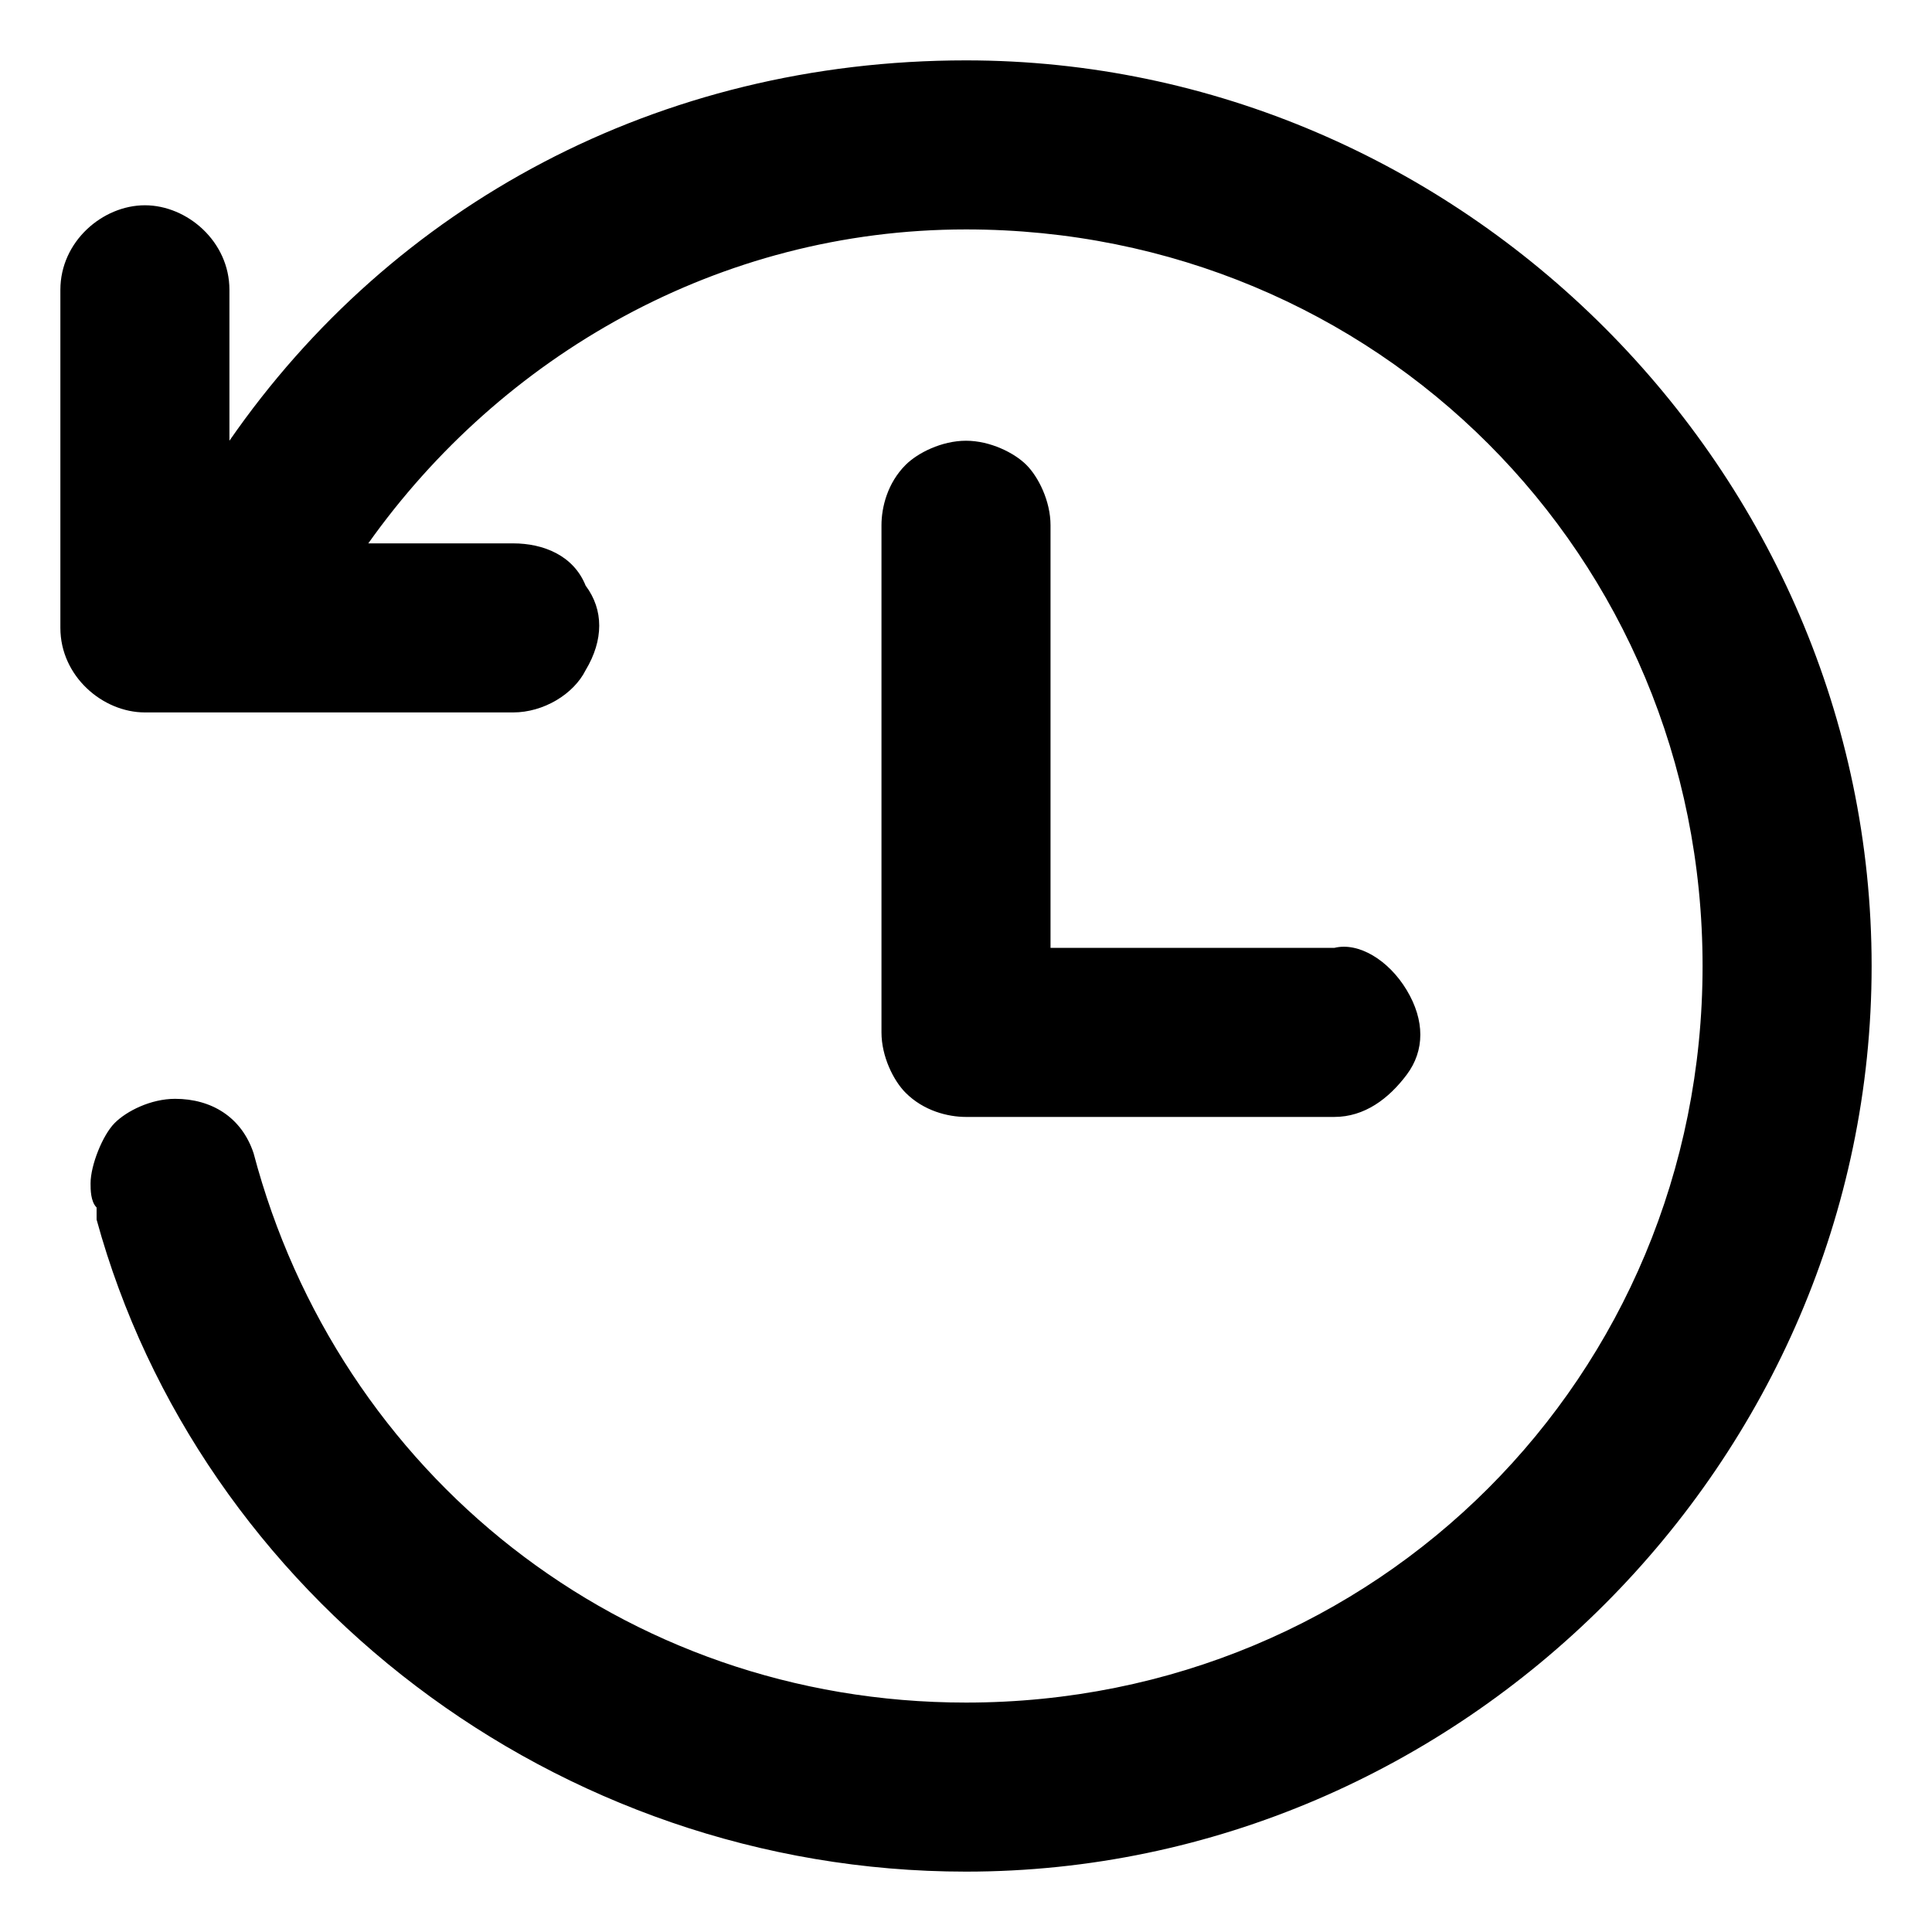
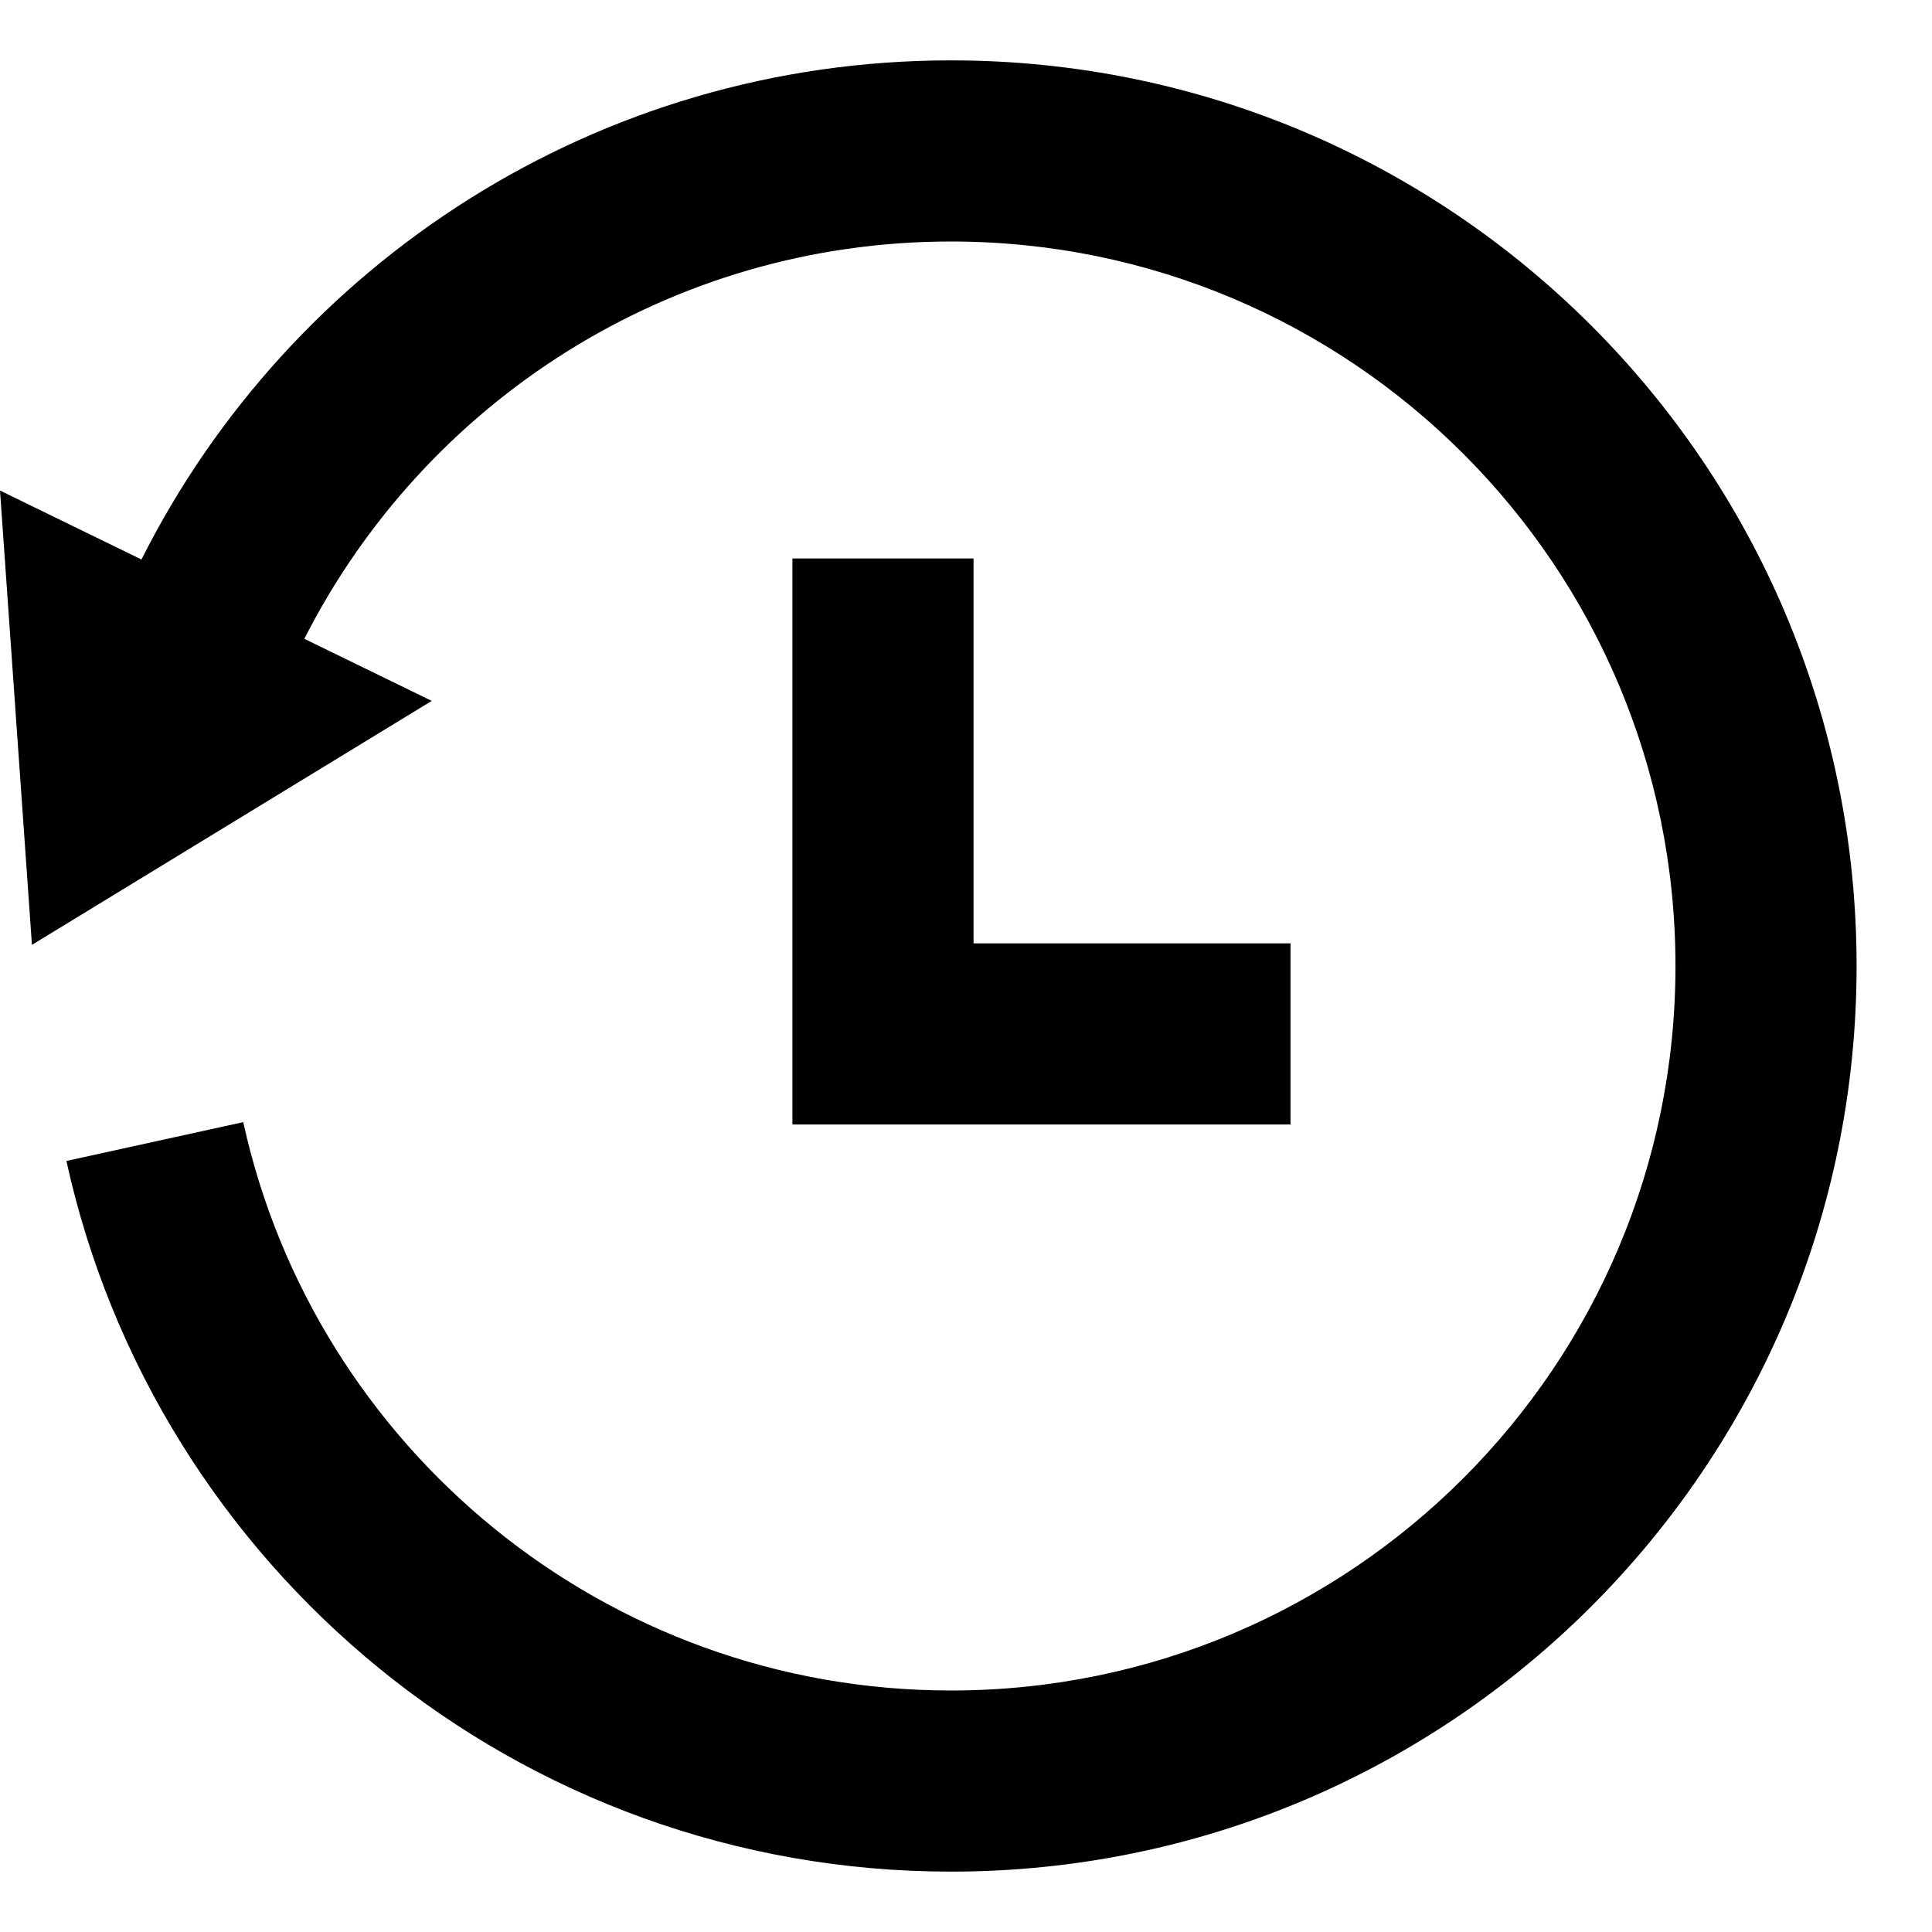
- <svg xmlns="http://www.w3.org/2000/svg" version="1.1" id="图层_1" x="0px" y="0px" viewBox="0 0 32 32" style="enable-background:new 0 0 32 32;" xml:space="preserve">
-   <path class="st0" d="M16,1C10.9,1,6.5,3.4,3.8,7.3V4.8c0-0.8-0.7-1.4-1.4-1.4S1,4,1,4.8v5.6c0,0.8,0.7,1.4,1.4,1.4h6.1  c0.5,0,1-0.3,1.2-0.7c0.3-0.5,0.3-1,0-1.4C9.5,9.2,9,9,8.5,9H6.1c2.2-3.1,5.8-5.2,9.9-5.2c6.8,0,12.2,5.4,12.2,12.2  S22.8,28.2,16,28.2c-5.7,0-10.4-3.8-11.8-9.1c-0.2-0.6-0.7-0.9-1.3-0.9c-0.4,0-0.8,0.2-1,0.4s-0.4,0.7-0.4,1c0,0.1,0,0.3,0.1,0.4  v0.2C3.3,26.4,9.2,31,16,31c8.2,0,15-6.8,15-15S24.2,1,16,1z M16,7.3c-0.4,0-0.8,0.2-1,0.4c-0.3,0.3-0.4,0.7-0.4,1v8.4  c0,0.4,0.2,0.8,0.4,1c0.3,0.3,0.7,0.4,1,0.4h6.1c0.5,0,0.9-0.3,1.2-0.7s0.3-0.9,0-1.4s-0.8-0.8-1.2-0.7h-4.7V8.7  c0-0.4-0.2-0.8-0.4-1C16.8,7.5,16.4,7.3,16,7.3z" fill="currentColor" />
+ <svg xmlns="http://www.w3.org/2000/svg" width="32" height="32" viewBox="0 0 32 32">
+   <path d="M15.751 1C24.035 1 30.751 7.716 30.751 16C30.751 24.284 24.035 31 15.751 31C8.574 31 2.577 25.96 1.1 19.229L4.029 18.586C5.211 23.971 10.013 28 15.751 28C22.378 28 27.751 22.627 27.751 16C27.751 9.373 22.378 4 15.751 4C11.076 4 7.022 6.674 5.041 10.581L7.151 11.609L0.529 15.65L0 8.125L2.343 9.267C4.808 4.366 9.886 1 15.751 1Z" />
+   <path d="M16.125 15.625H21.375V18.625H13.125V9.25H16.125V15.625Z" />
</svg>
